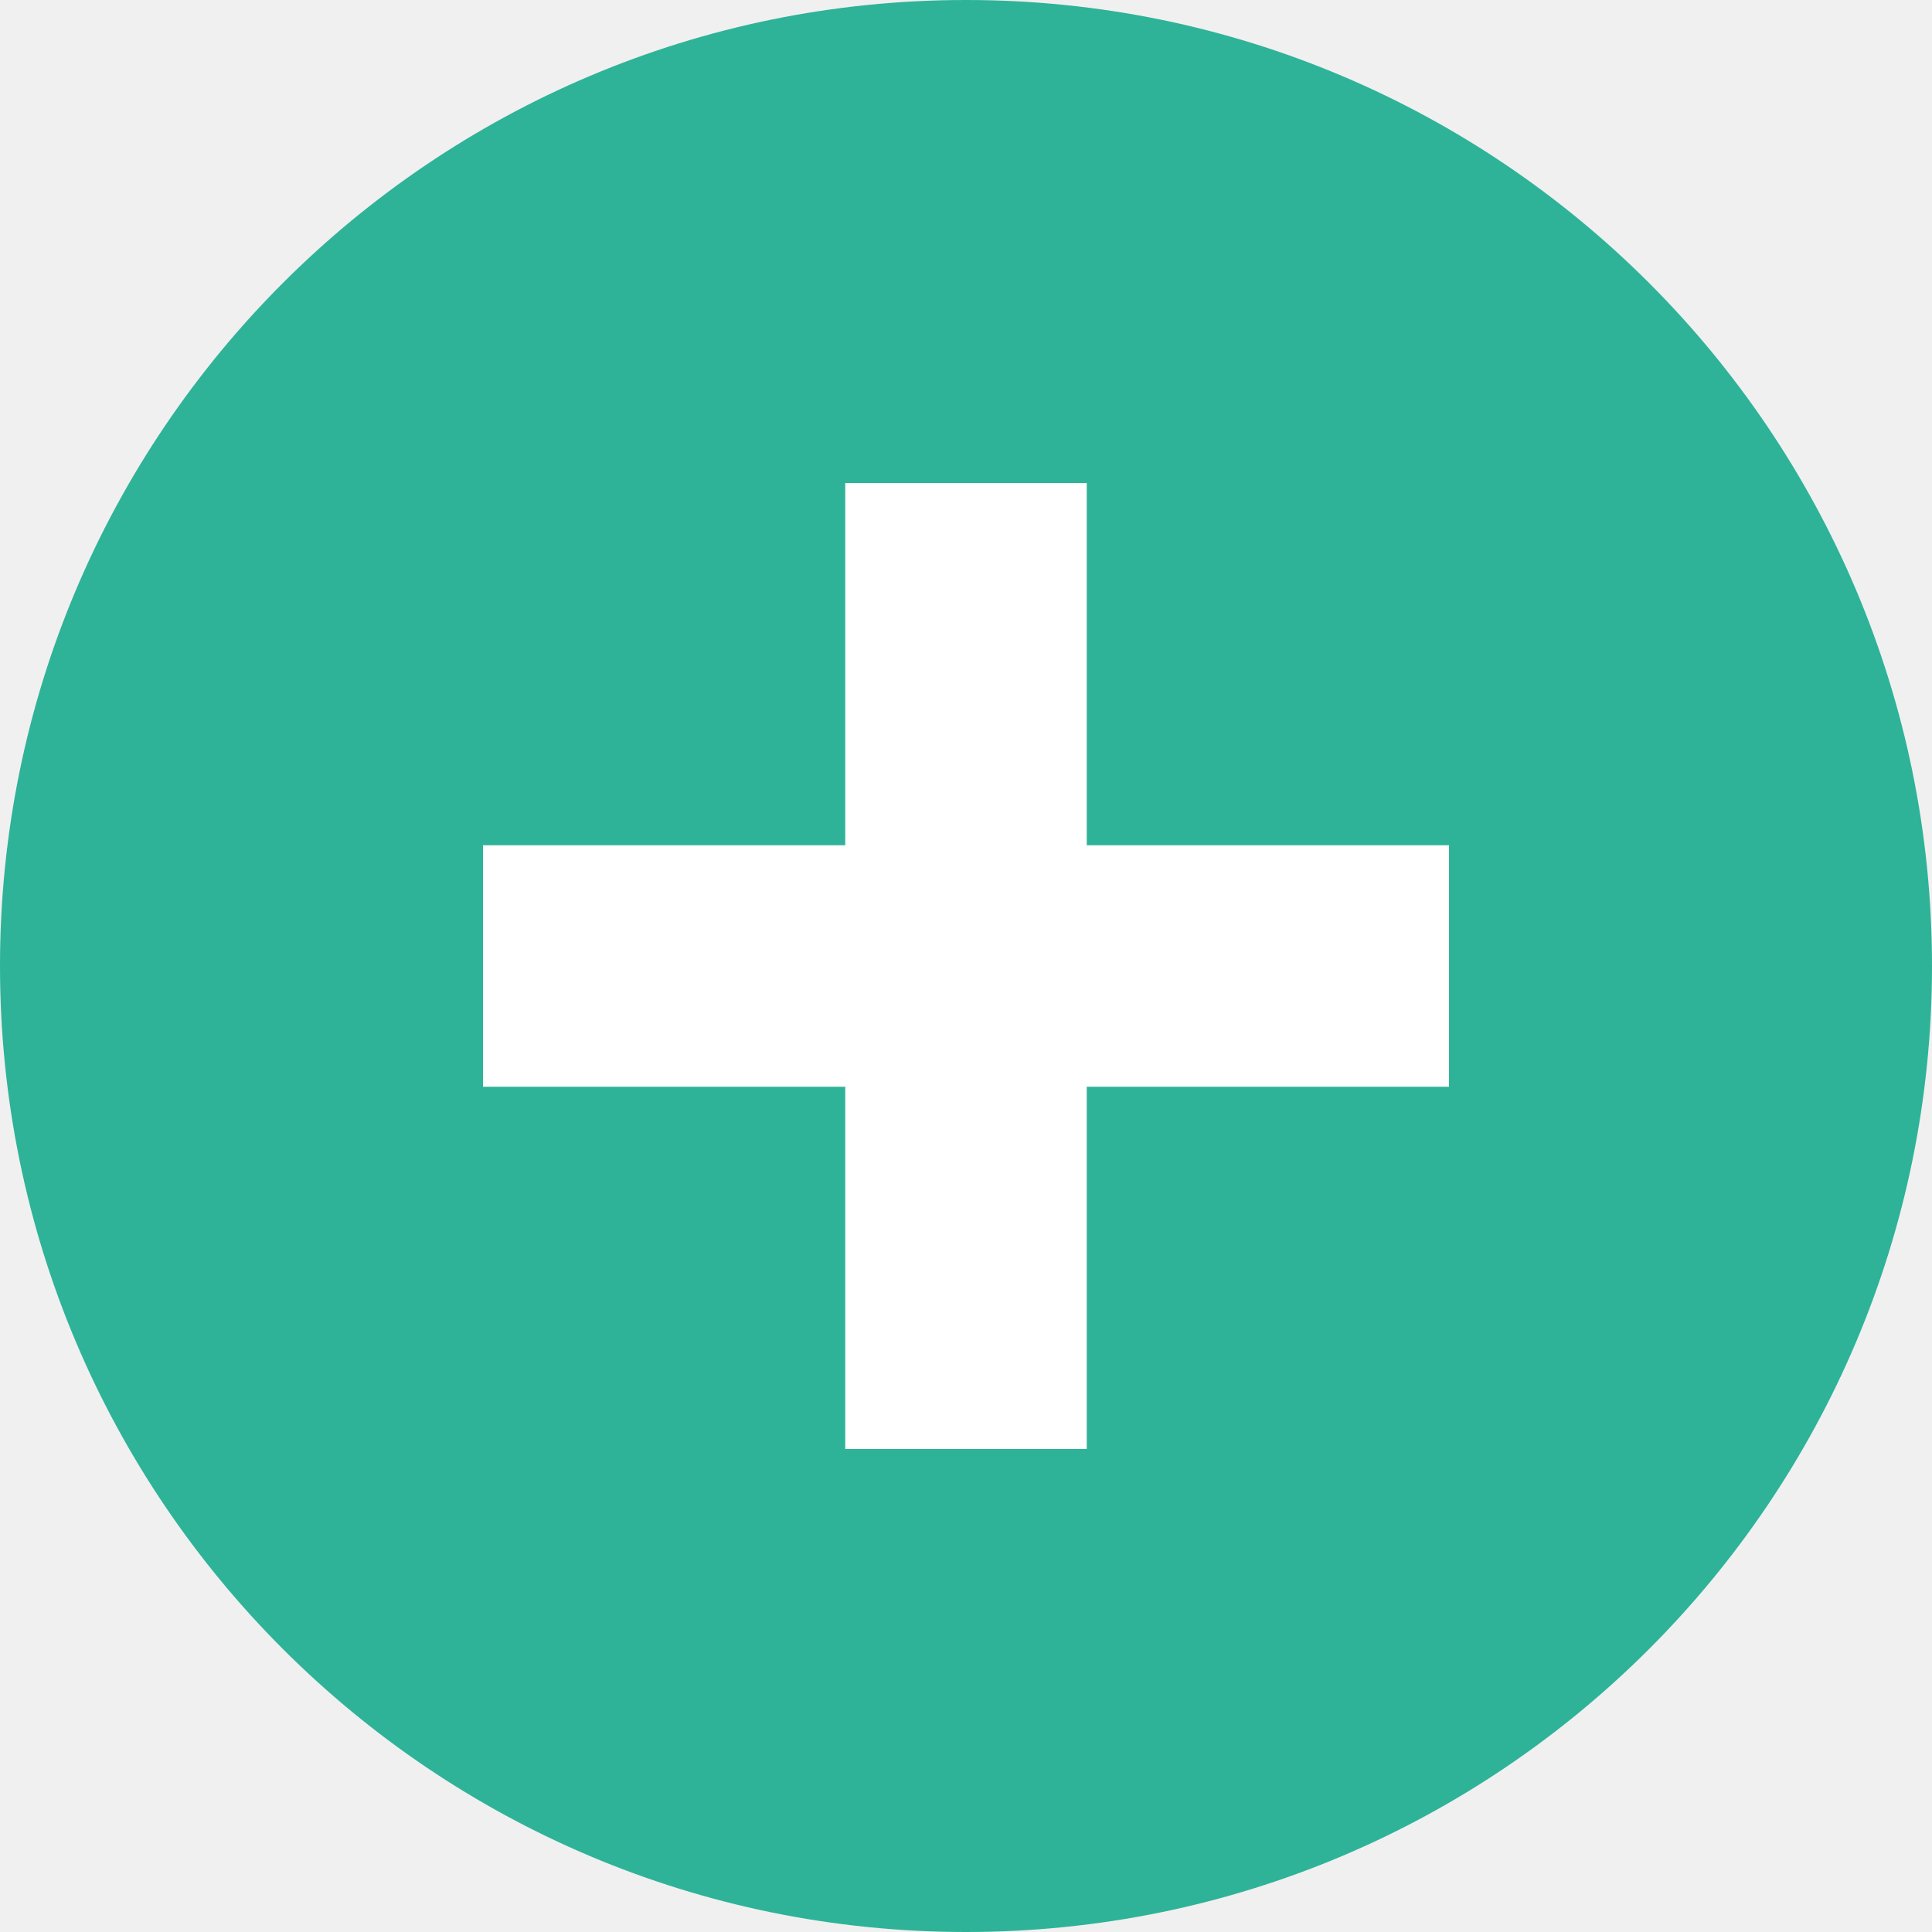
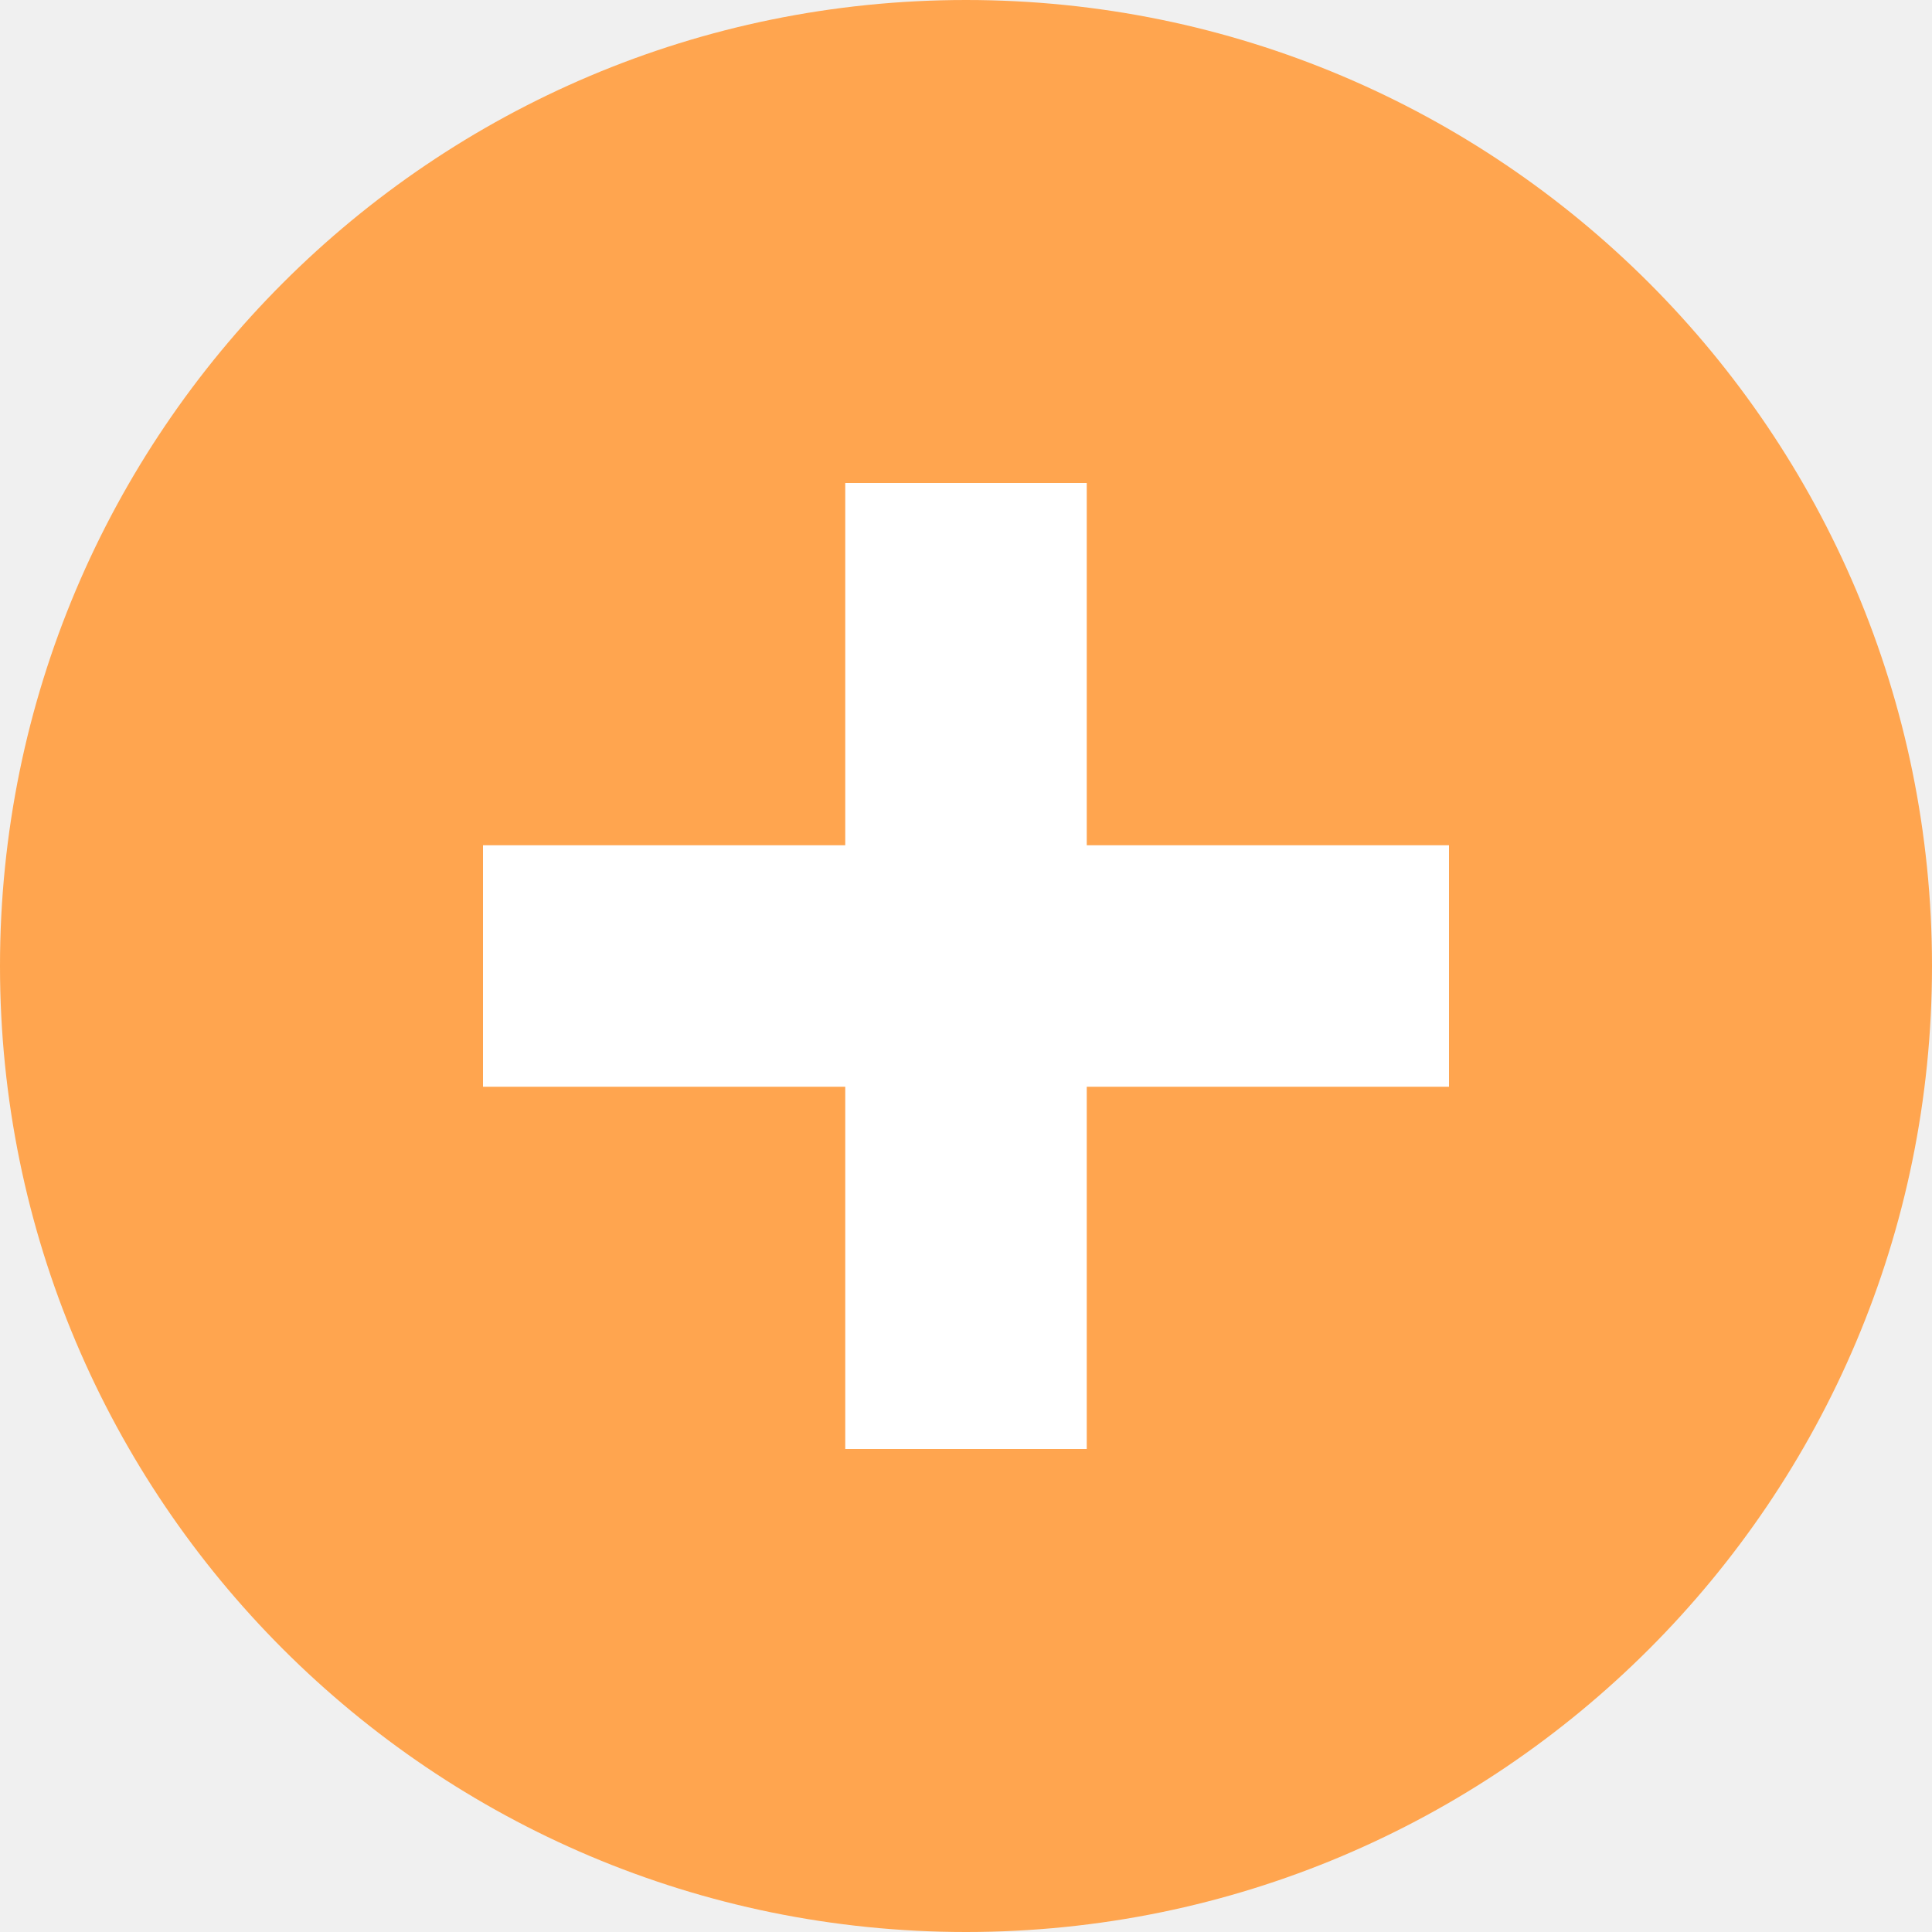
<svg xmlns="http://www.w3.org/2000/svg" width="16" height="16" viewBox="0 0 16 16" id="svg2" version="1.1">
  <defs id="defs4" />
  <g id="layer1" transform="translate(0,-1036.362)">
-     <circle style="fill:#2eb398;fill-opacity:1;stroke:none" id="path4138" cx="8" cy="1044.362" r="8" />
+     <circle style="fill:#FFA54F;fill-opacity:1;stroke:none" id="path4138" cx="8" cy="1044.362" r="8" />
    <path style="fill:#ffffff;fill-opacity:1;stroke:none" d="M 7 4 L 7 7 L 4 7 L 4 9 L 7 9 L 7 12 L 9 12 L 9 9 L 12 9 L 12 7 L 9 7 L 9 4 L 7 4 z " transform="translate(0,1036.362)" id="rect4136" />
  </g>
</svg>
